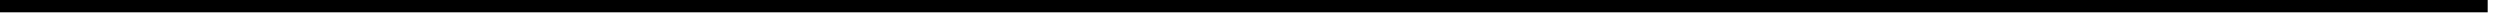
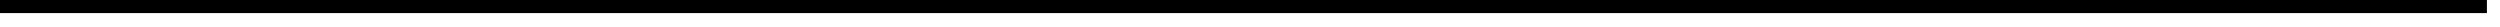
- <svg xmlns="http://www.w3.org/2000/svg" version="1.1" width="203px" height="2px">
-   <g transform="matrix(1 0 0 1 -159 -100 )">
-     <path d="M 159 100.5  L 361 100.5  " stroke-width="1" stroke="#000000" fill="none" />
+ <svg xmlns="http://www.w3.org/2000/svg" version="1.1" width="191px" height="2px">
+   <g transform="matrix(1 0 0 1 29 -237 )">
+     <path d="M -29 237.5  L 161 237.5  " stroke-width="1" stroke="#000000" fill="none" />
  </g>
</svg>
